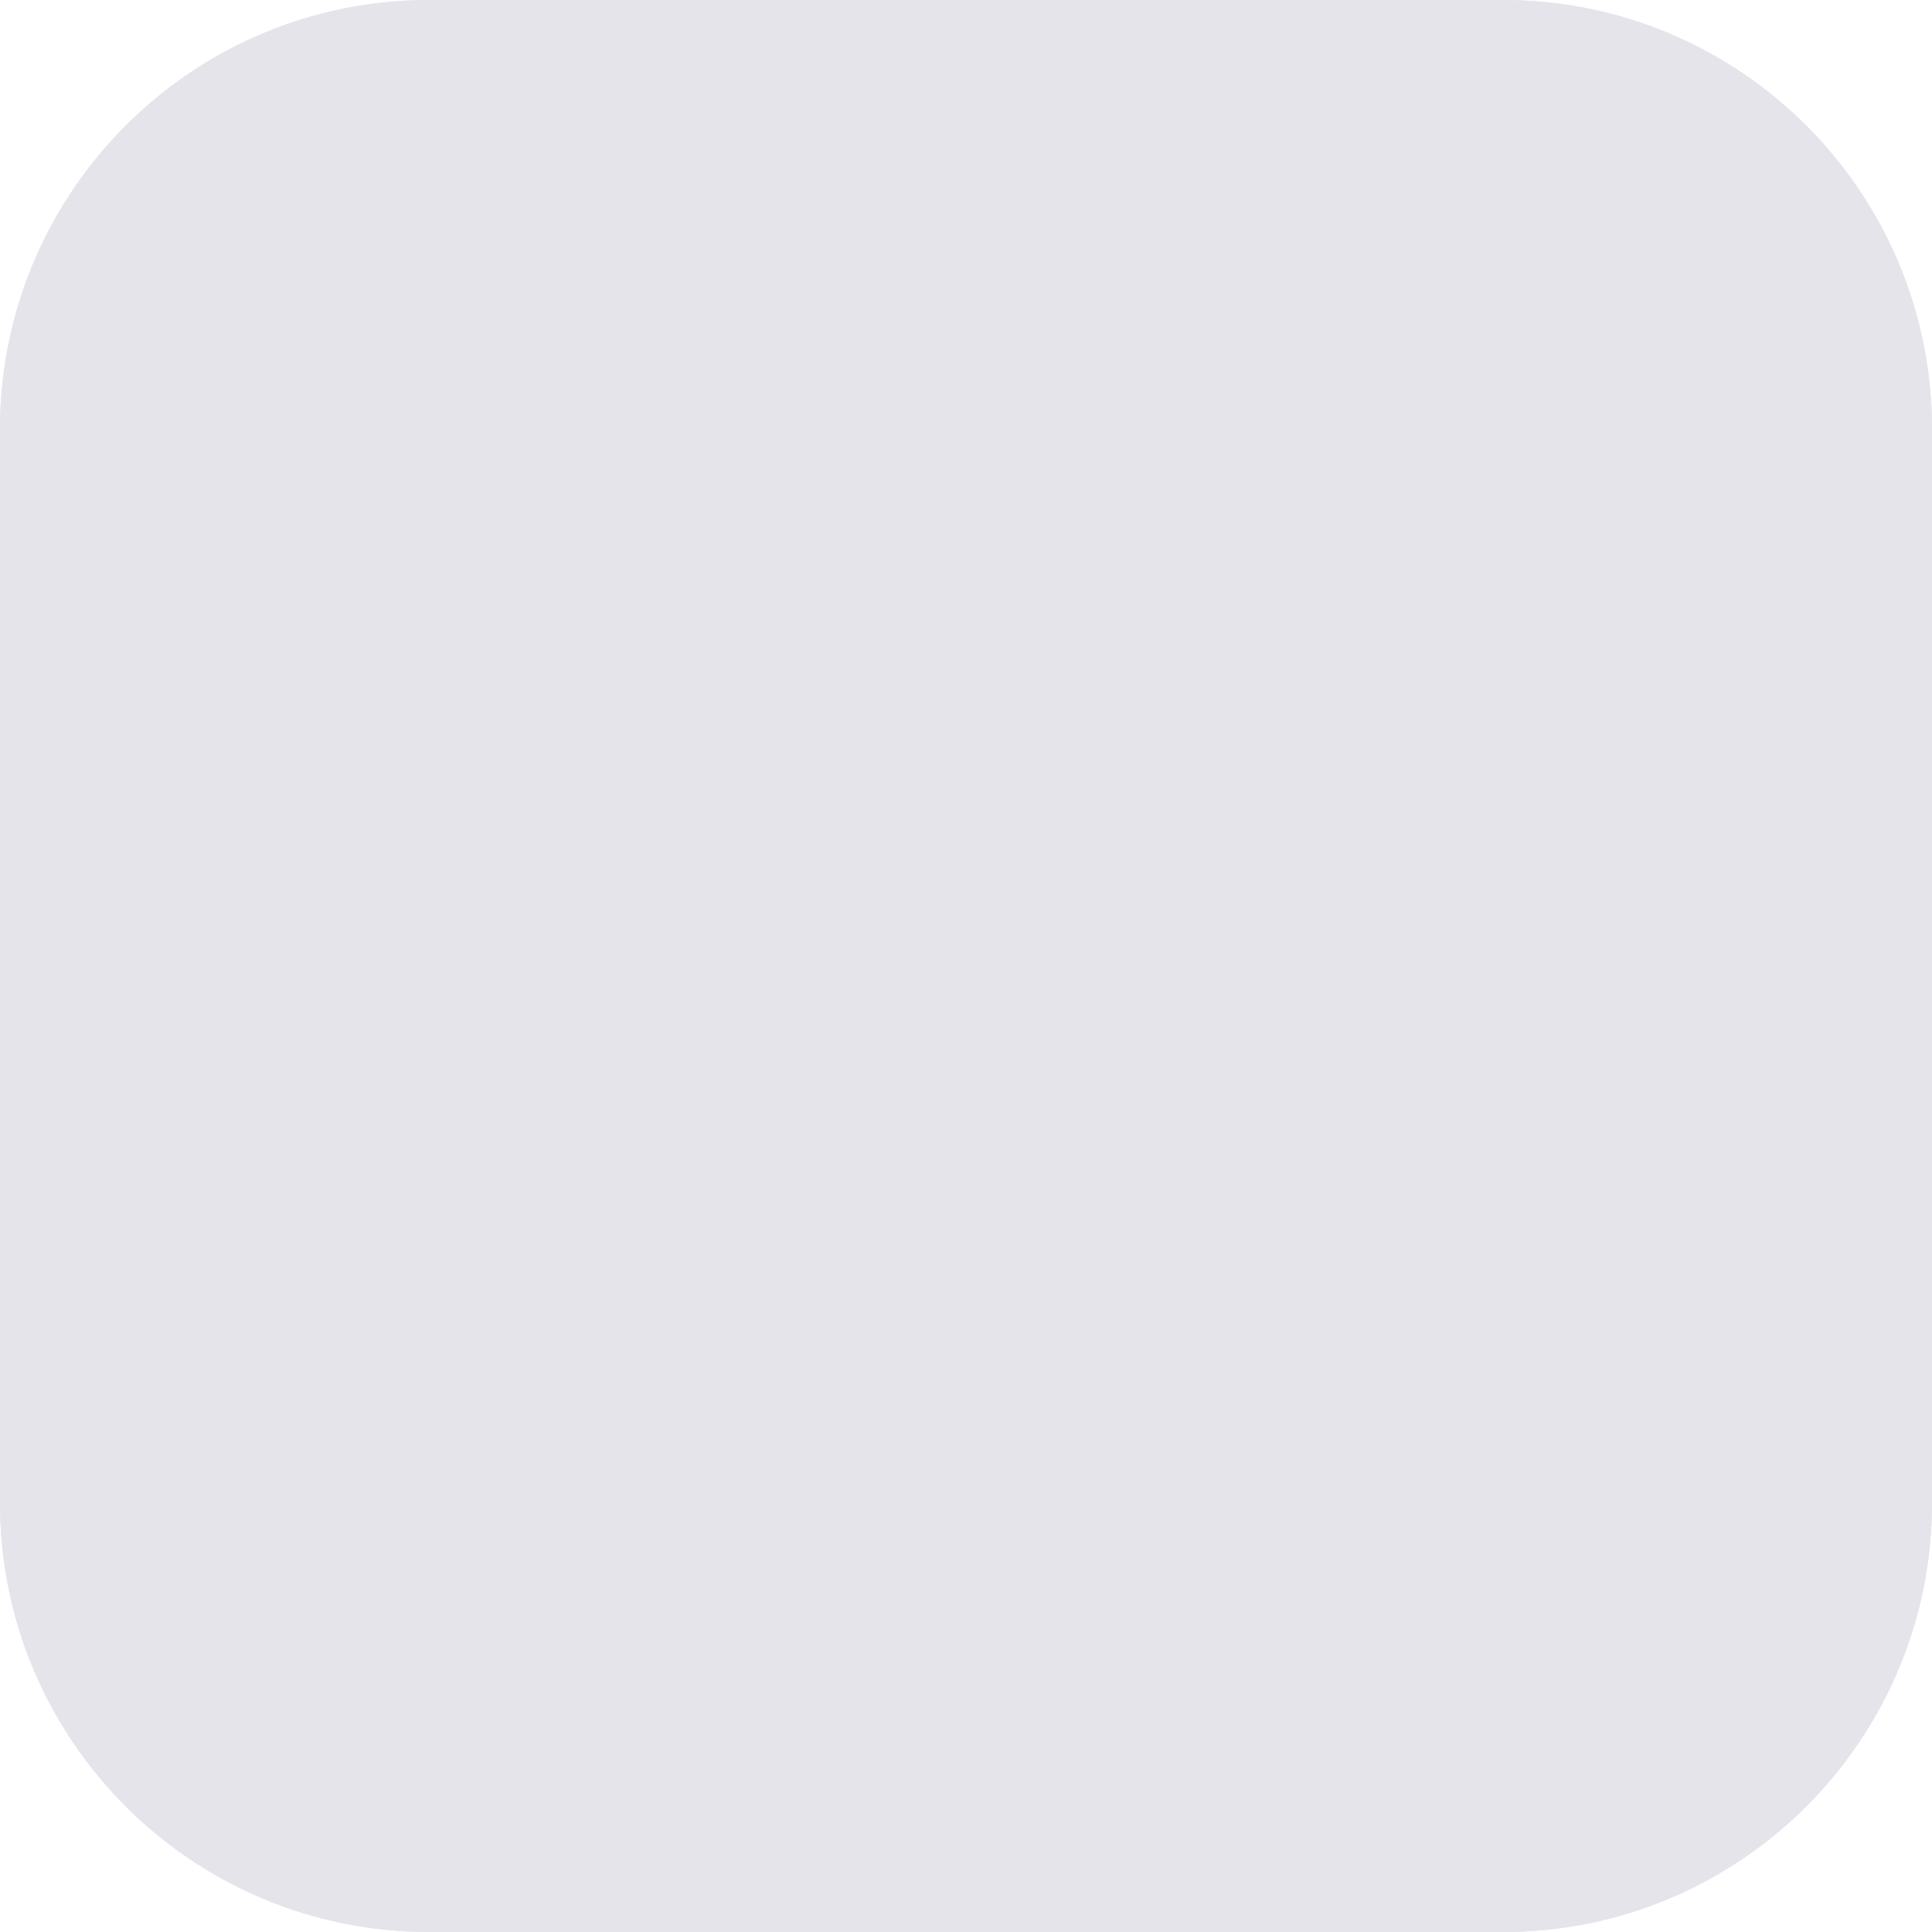
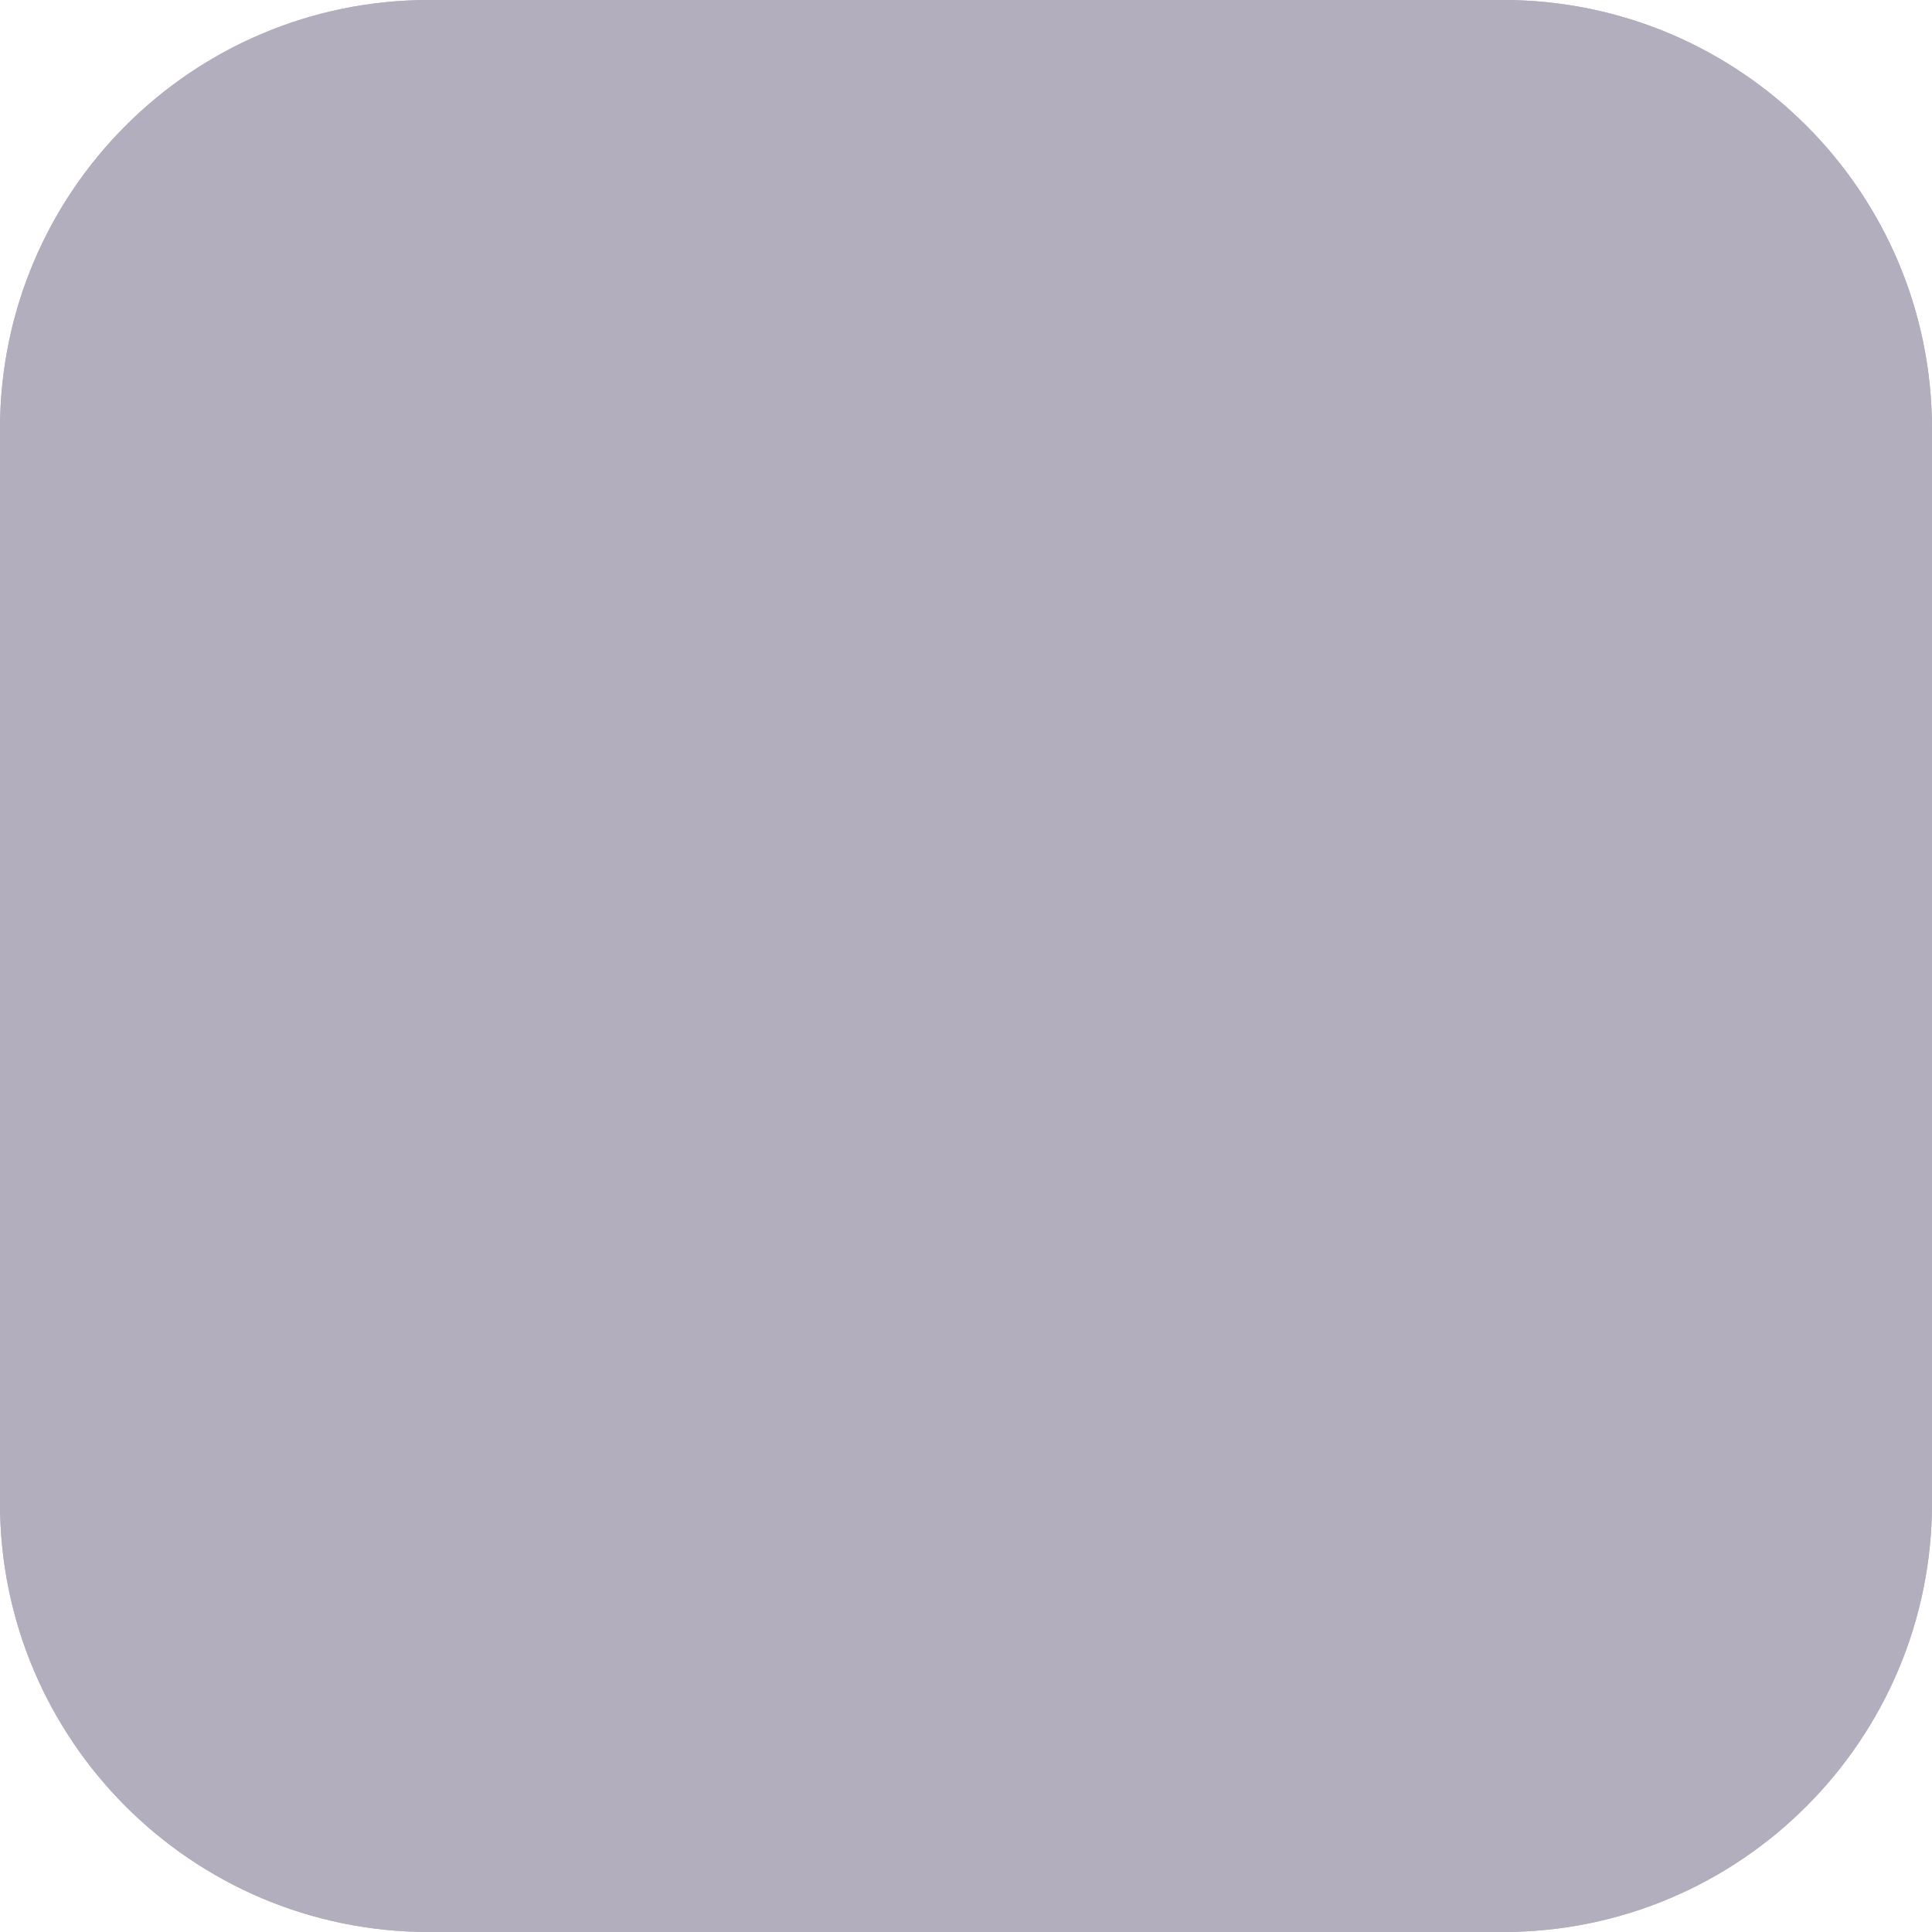
<svg xmlns="http://www.w3.org/2000/svg" viewBox="0 0 18 18">
-   <g fill="#E6E4EB">
+   <g fill="#B2AEBD">
    <path d="M3.995 0h10.01A3.997 3.997 0 0 1 18 3.995v10.01A3.997 3.997 0 0 1 14.005 18H3.995A3.997 3.997 0 0 1 0 14.005V3.995A3.997 3.997 0 0 1 3.995 0z" />
    <path d="M1 14.005A2.997 2.997 0 0 0 3.995 17h10.01A2.997 2.997 0 0 0 17 14.005V3.995A2.997 2.997 0 0 0 14.005 1H3.995A2.997 2.997 0 0 0 1 3.995v10.01zM3.995 0h10.01A3.997 3.997 0 0 1 18 3.995v10.01A3.997 3.997 0 0 1 14.005 18H3.995A3.997 3.997 0 0 1 0 14.005V3.995A3.997 3.997 0 0 1 3.995 0z" />
  </g>
</svg>
